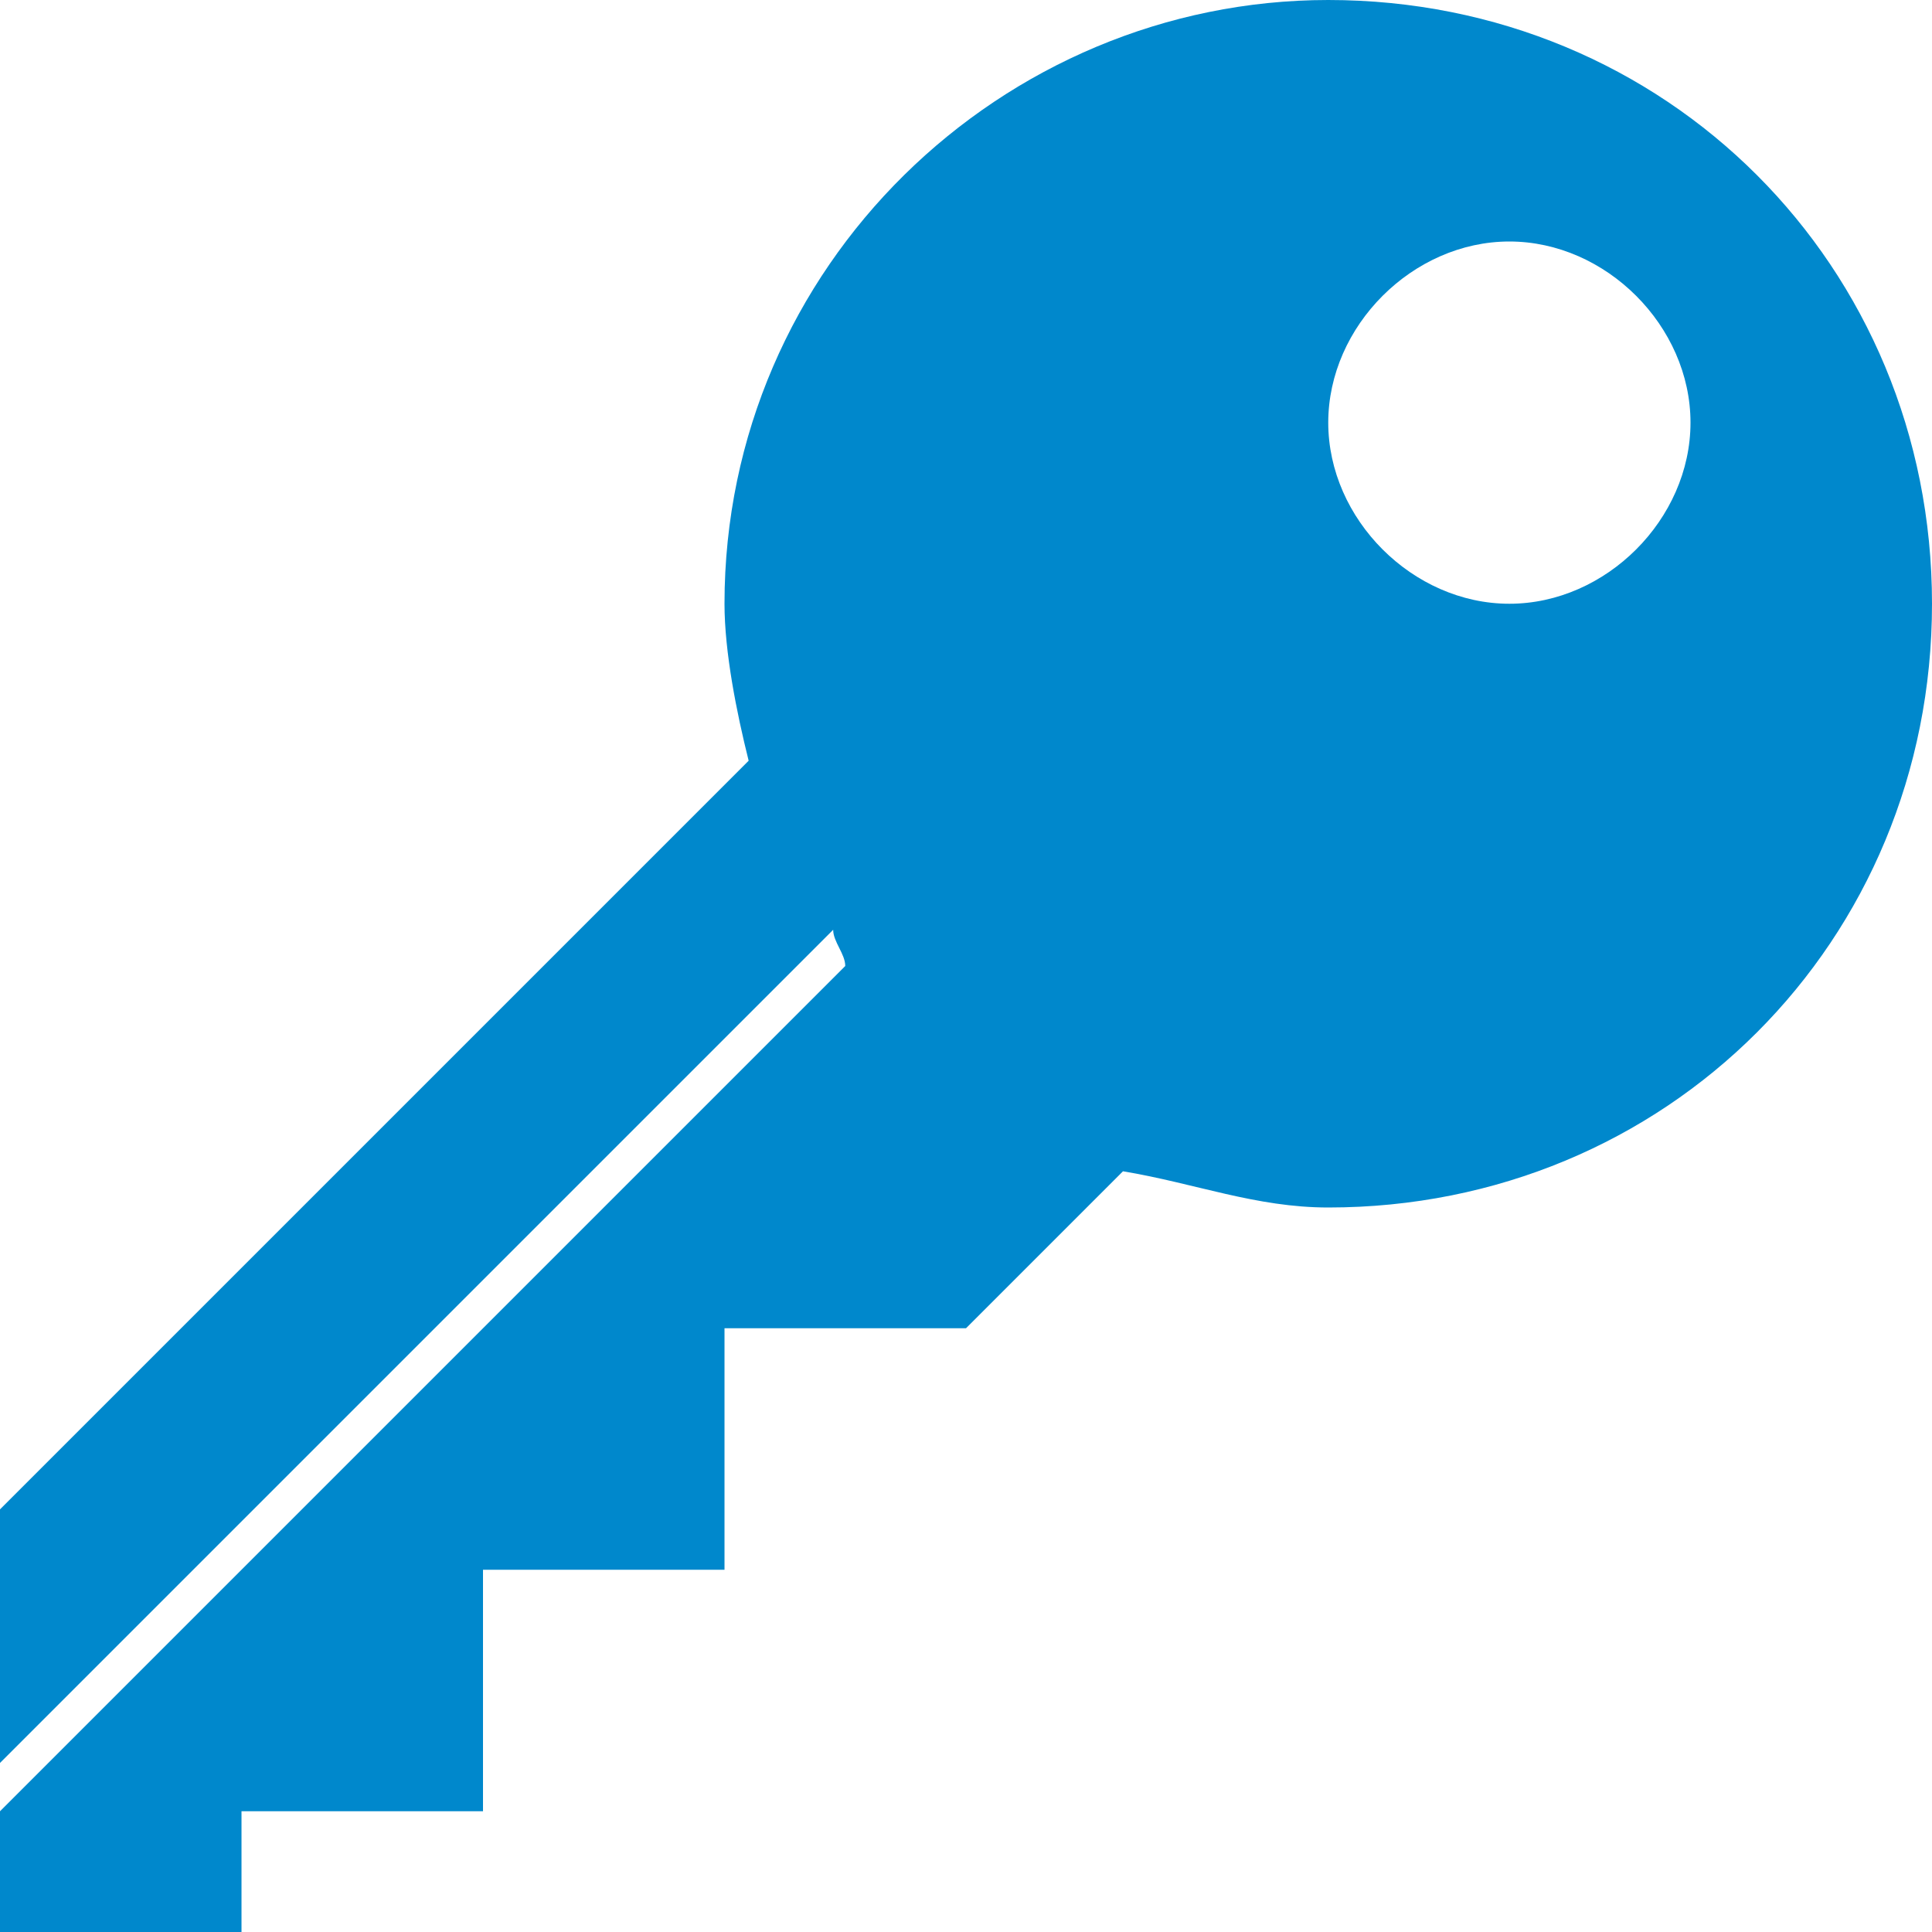
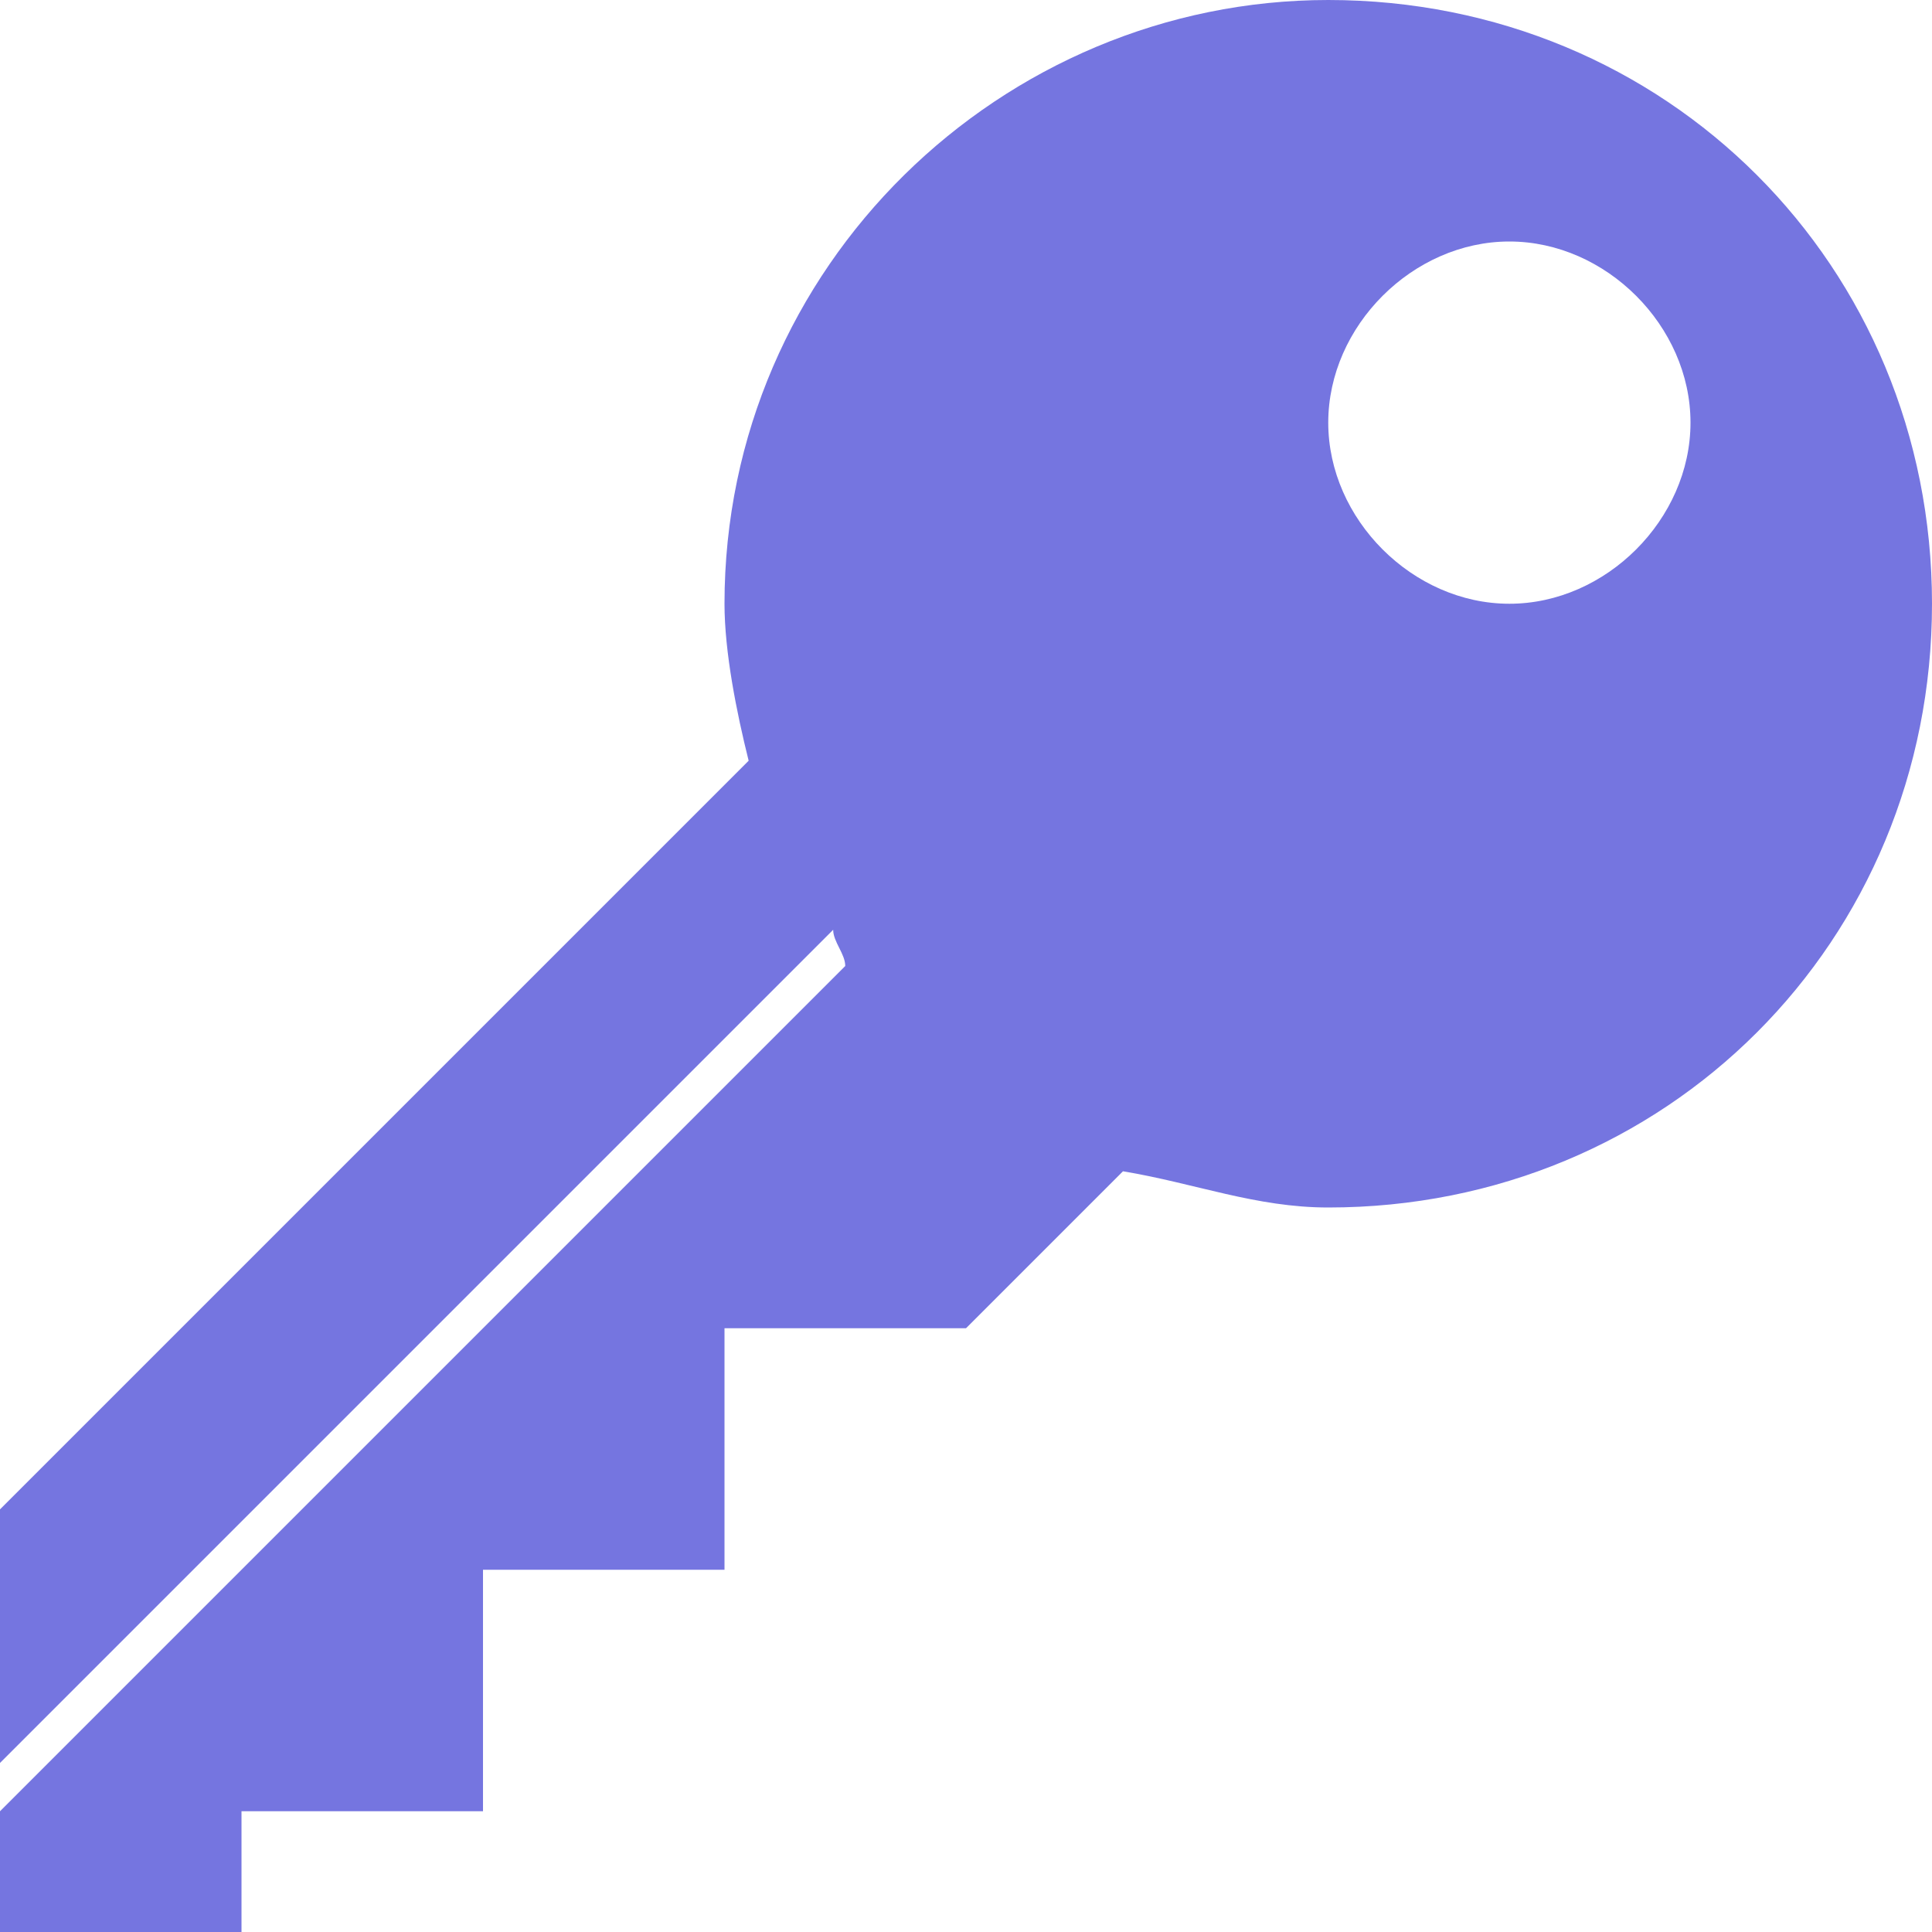
<svg xmlns="http://www.w3.org/2000/svg" version="1.1" x="0px" y="0px" width="16px" height="16px" viewBox="0 0 16 16" style="overflow:visible;enable-background:new 0 0 16 16;" xml:space="preserve" preserveAspectRatio="xMinYMid meet">
  <defs>
</defs>
-   <path style="fill:#0088cc;" d="M11,0C8.3,0,6,2.2,6,5c0,0.4,0.1,0.9,0.2,1.3L0,12.5v2.1l6.9-6.9C6.9,7.8,7,7.9,7,8l-7,7v1h2v-1h2v-2  h2h0v-2h2l1.3-1.3C9.9,9.8,10.4,10,11,10c2.8,0,5-2.2,5-5S13.8,0,11,0z M12.5,2C13.3,2,14,2.7,14,3.5S13.3,5,12.5,5S11,4.3,11,3.5  S11.7,2,12.5,2z" />
+   <path style="fill:#7575E0;" d="M11,0C8.3,0,6,2.2,6,5c0,0.4,0.1,0.9,0.2,1.3L0,12.5v2.1l6.9-6.9C6.9,7.8,7,7.9,7,8l-7,7v1h2v-1h2v-2  h2h0v-2h2l1.3-1.3C9.9,9.8,10.4,10,11,10c2.8,0,5-2.2,5-5S13.8,0,11,0z M12.5,2C13.3,2,14,2.7,14,3.5S13.3,5,12.5,5S11,4.3,11,3.5  S11.7,2,12.5,2z" />
</svg>
